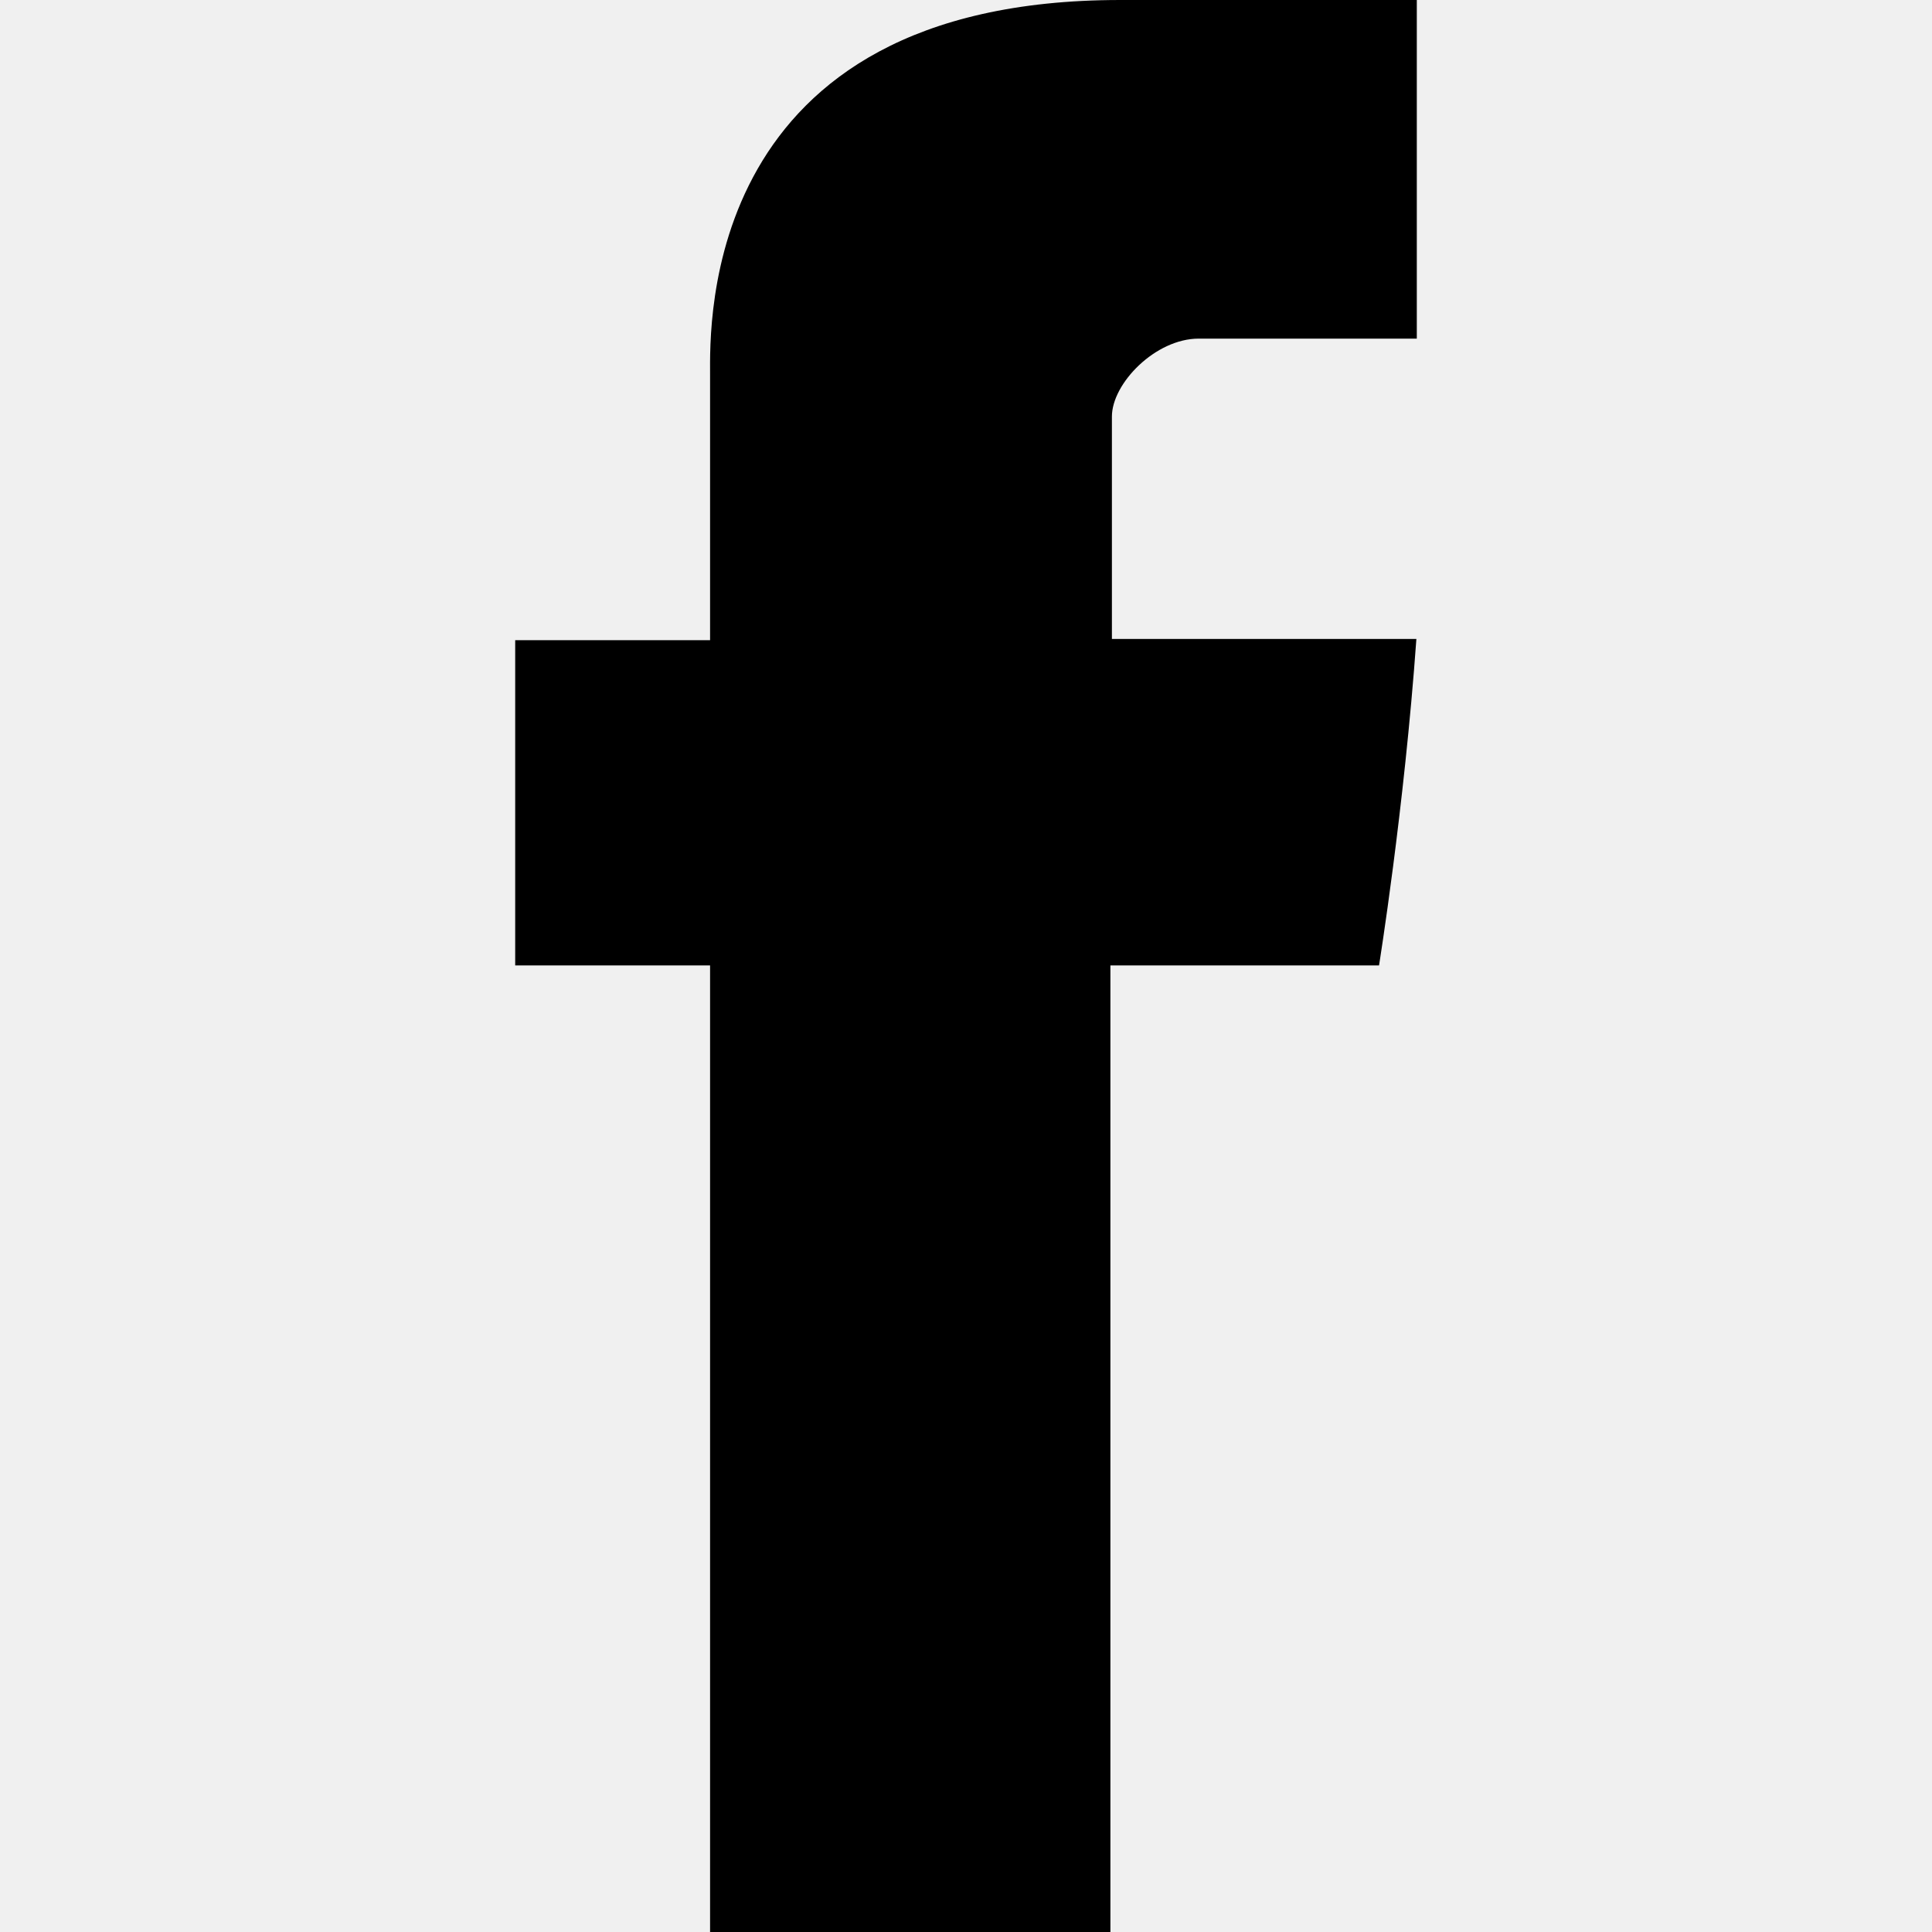
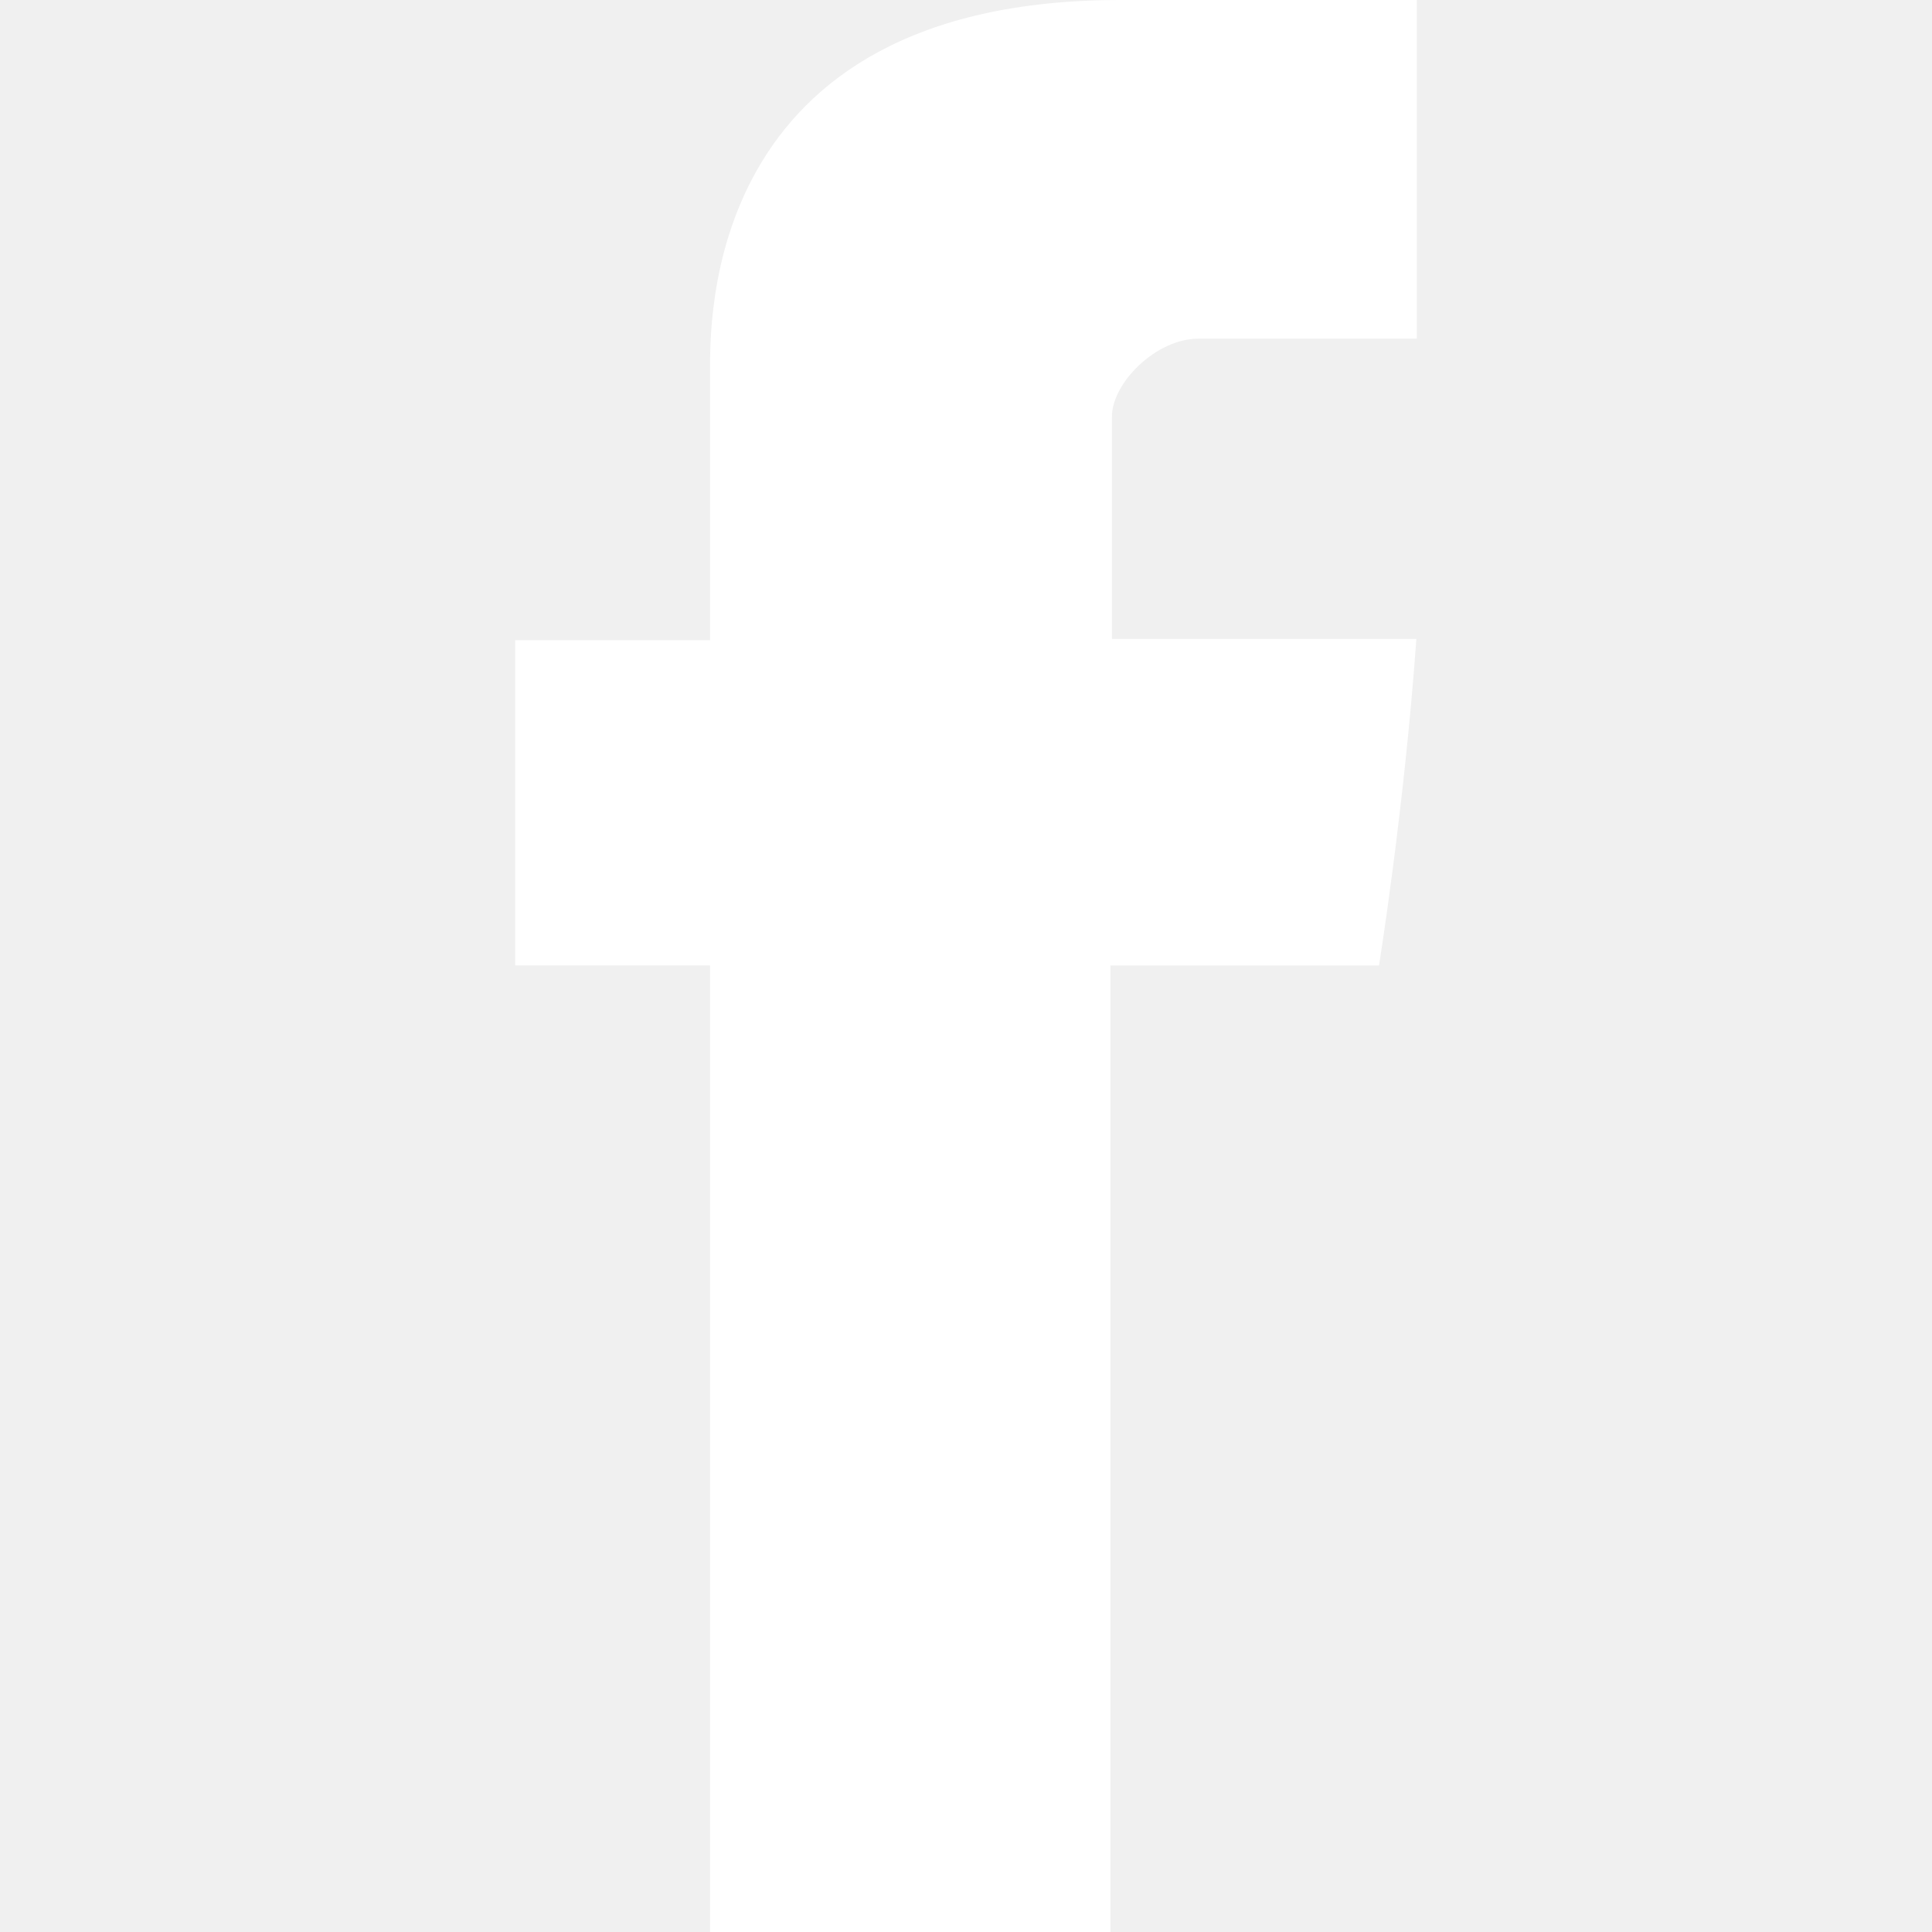
- <svg xmlns="http://www.w3.org/2000/svg" version="1.1" id="Capa_1" x="0px" y="0px" width="430.113px" height="430.114px" viewBox="0 0 430.113 430.114" style="enable-background:new 0 0 430.113 430.114;" xml:space="preserve">
-   <g>
-     <path id="Facebook" d="M158.081,83.3c0,10.839,0,59.218,0,59.218h-43.385v72.412h43.385v215.183h89.122V214.936h59.805   c0,0,5.601-34.721,8.316-72.685c-7.784,0-67.784,0-67.784,0s0-42.127,0-49.511c0-7.4,9.717-17.354,19.321-17.354   c9.586,0,29.818,0,48.557,0c0-9.859,0-43.924,0-75.385c-25.016,0-53.476,0-66.021,0C155.878-0.004,158.081,72.48,158.081,83.3z" />
-   </g>
-   <g>
- </g>
-   <g>
- </g>
-   <g>
- </g>
-   <g>
- </g>
-   <g>
- </g>
-   <g>
- </g>
-   <g>
- </g>
-   <g>
- </g>
-   <g>
- </g>
-   <g>
- </g>
-   <g>
- </g>
-   <g>
- </g>
-   <g>
- </g>
-   <g>
- </g>
-   <g>
- </g>
+ <svg xmlns="http://www.w3.org/2000/svg" width="430.11" height="430.11">
+   <path fill="#fff" d="M158.08 83.3v59.22H114.7v72.41h43.38v215.18h89.12V214.94H307s5.6-34.72 8.32-72.69h-67.78V92.74c0-7.4 9.72-17.35 19.32-17.35h48.56V0H249.4c-93.52 0-91.32 72.48-91.32 83.3z" />
</svg>
